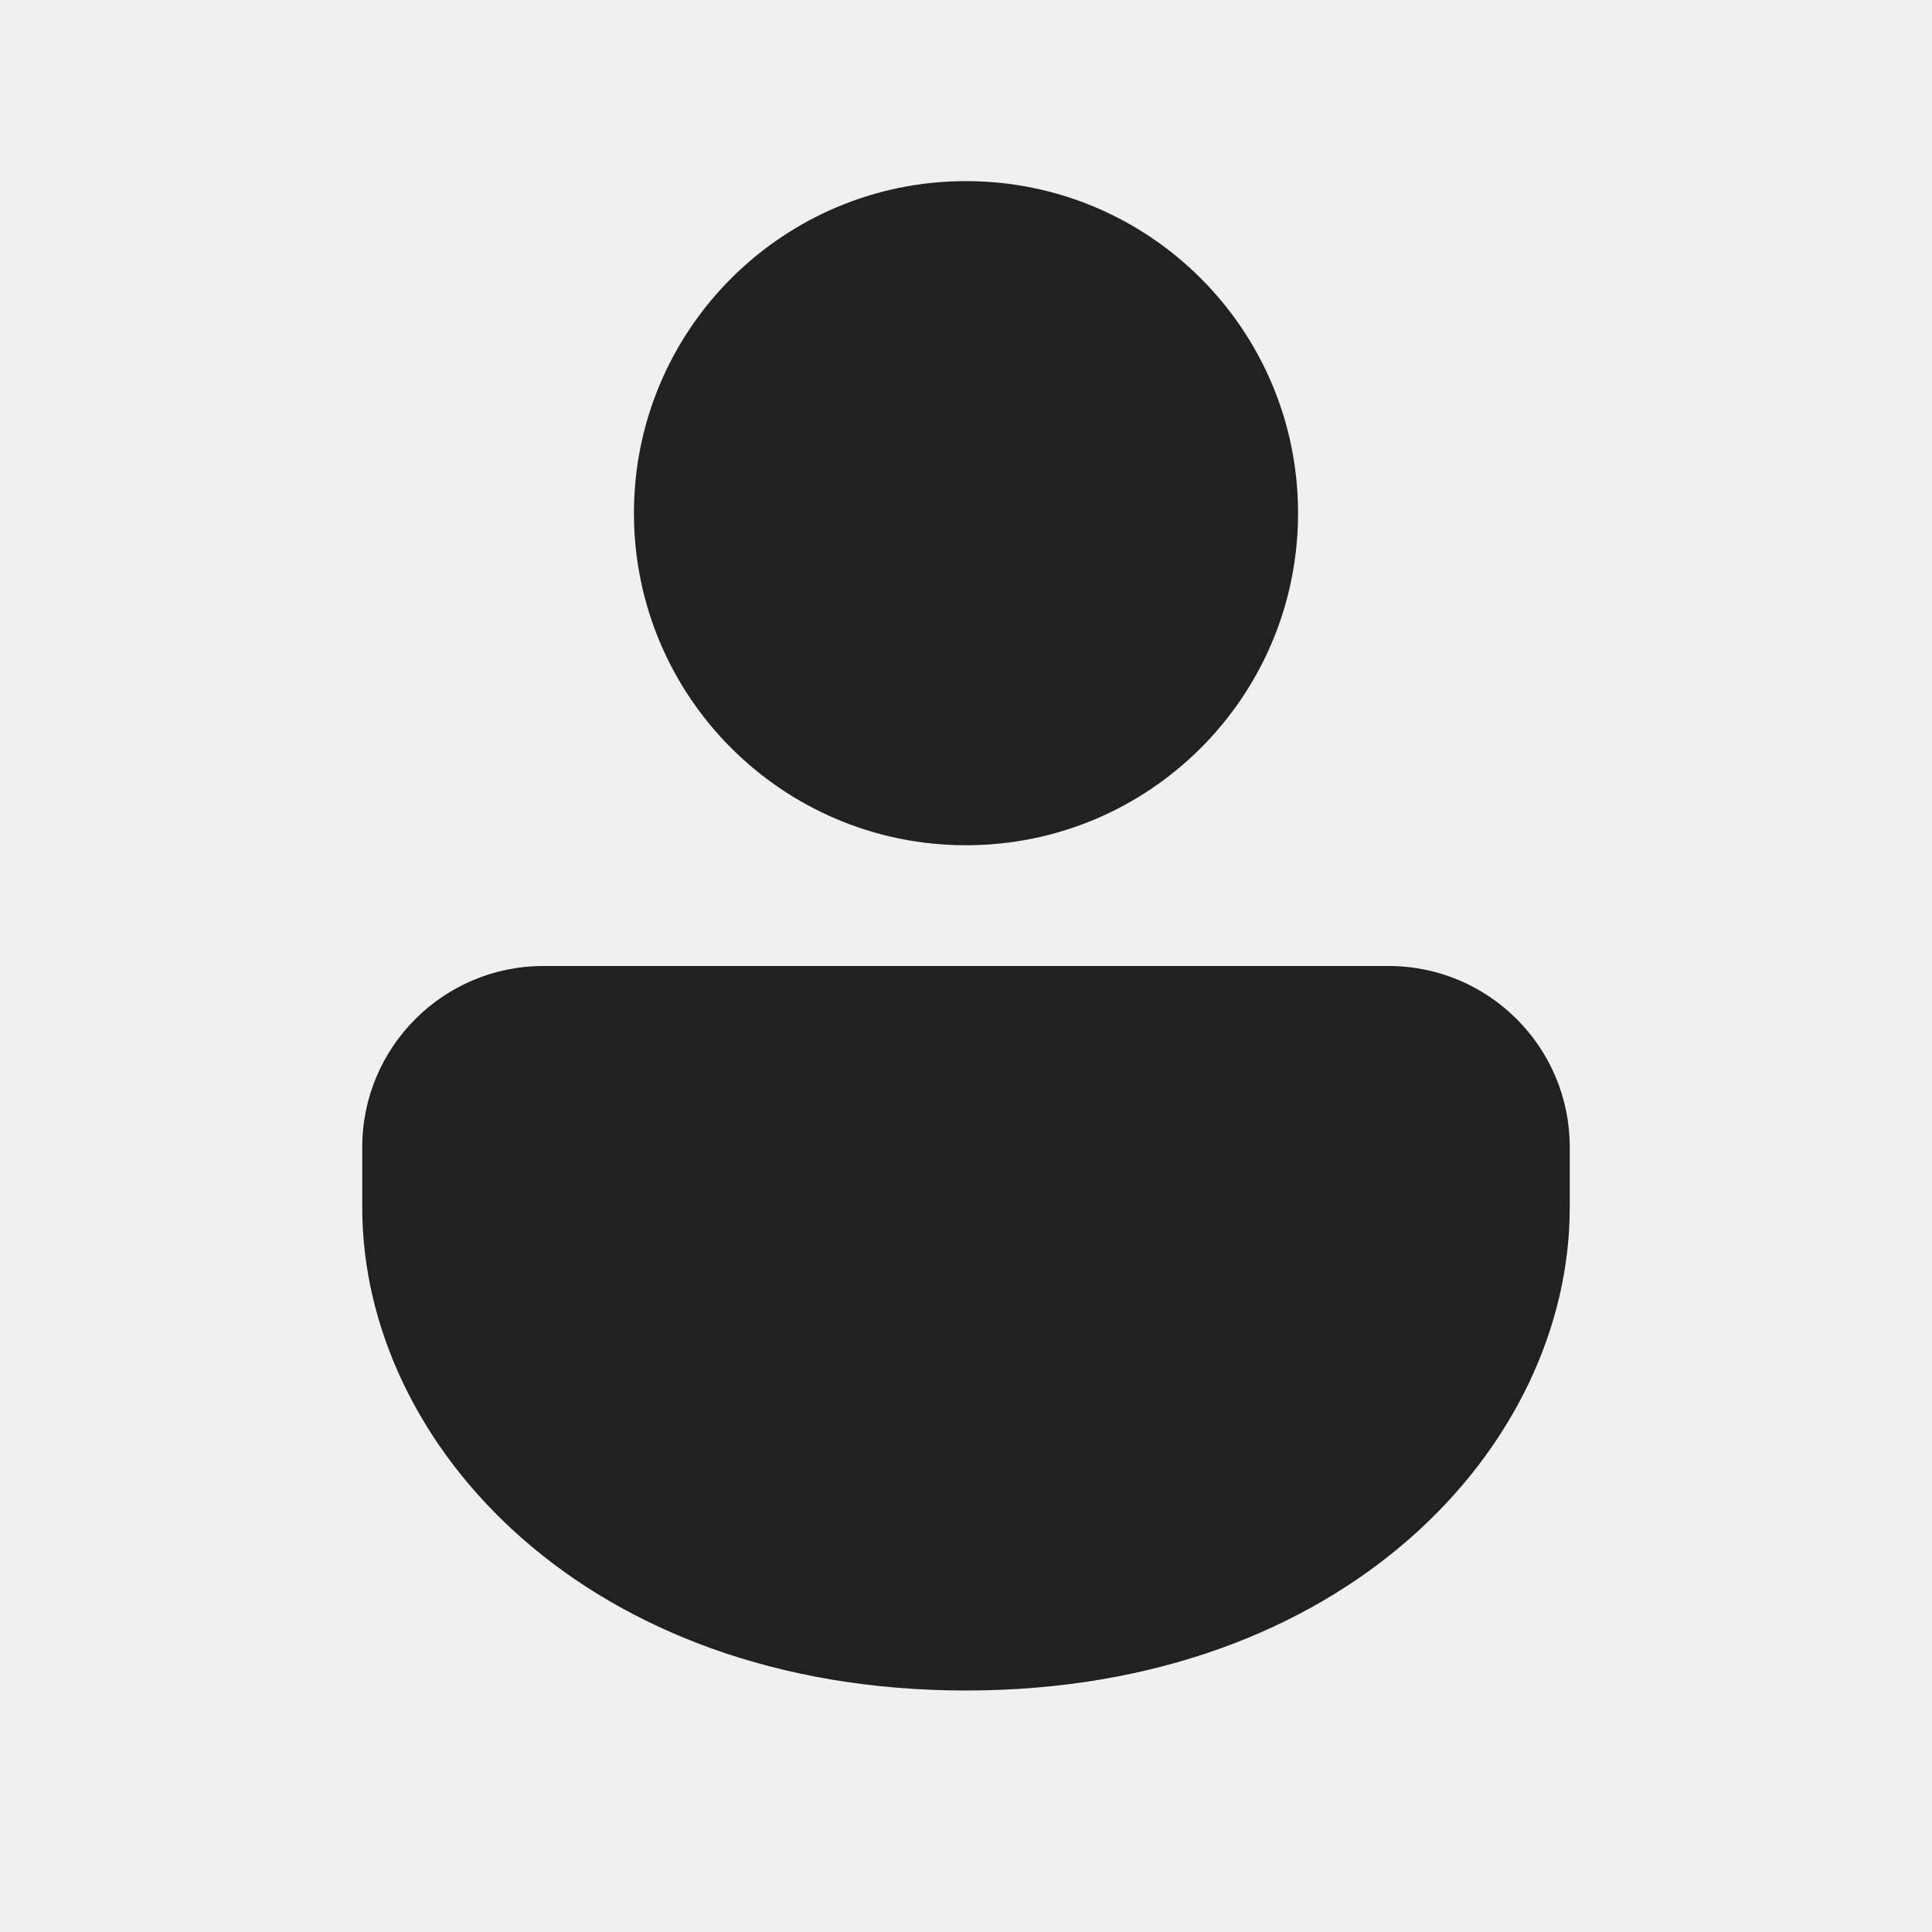
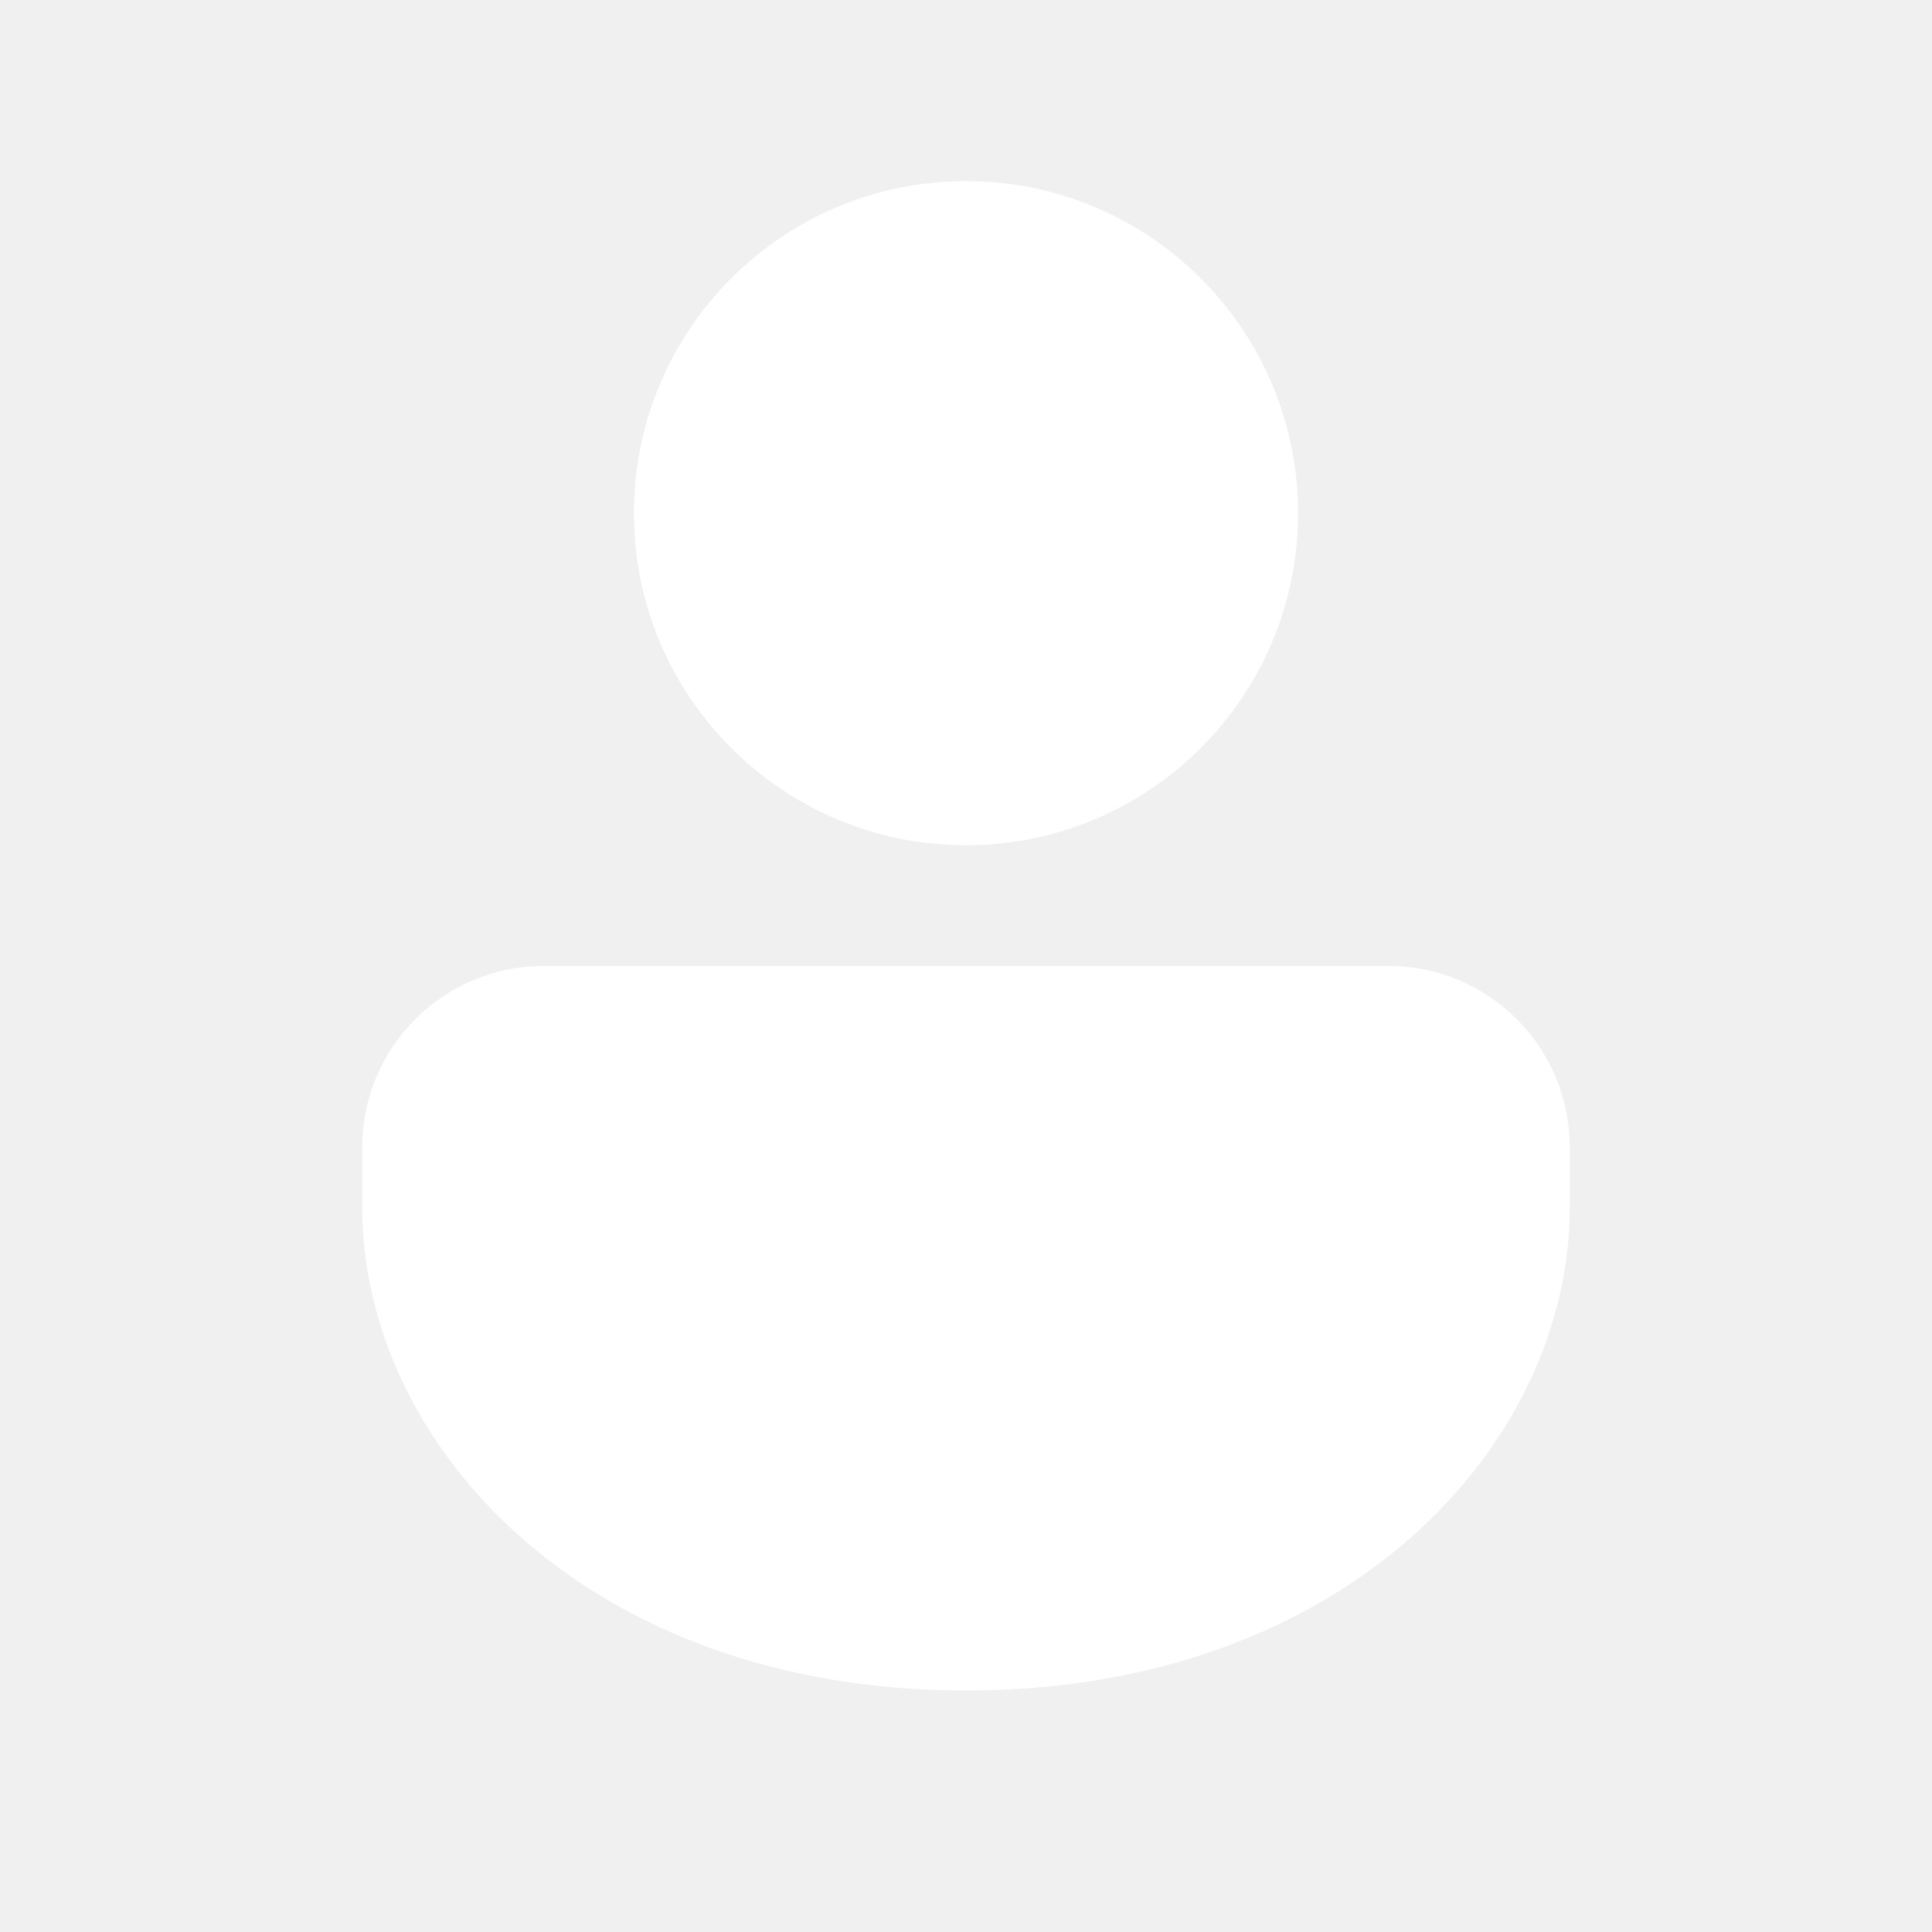
<svg xmlns="http://www.w3.org/2000/svg" width="16" height="16" viewBox="0 0 16 16">
-   <path fill="#212121" d="M11.5,8 C12.328,8 13,8.672 13,9.5 L13,10 C13,11.971 11.14,14 8,14 C4.86,14 3,11.971 3,10 L3,9.5 C3,8.672 3.672,8 4.5,8 L11.5,8 Z M8,1.5 C9.519,1.5 10.75,2.731 10.75,4.25 C10.75,5.769 9.519,7 8,7 C6.481,7 5.25,5.769 5.25,4.25 C5.25,2.731 6.481,1.5 8,1.5 Z" />
+   <path fill="white" d="M11.5,8 C12.328,8 13,8.672 13,9.5 L13,10 C13,11.971 11.14,14 8,14 C4.86,14 3,11.971 3,10 L3,9.5 C3,8.672 3.672,8 4.5,8 L11.5,8 Z M8,1.5 C9.519,1.5 10.75,2.731 10.75,4.25 C10.75,5.769 9.519,7 8,7 C6.481,7 5.25,5.769 5.25,4.25 C5.25,2.731 6.481,1.5 8,1.5 Z" />
</svg>
